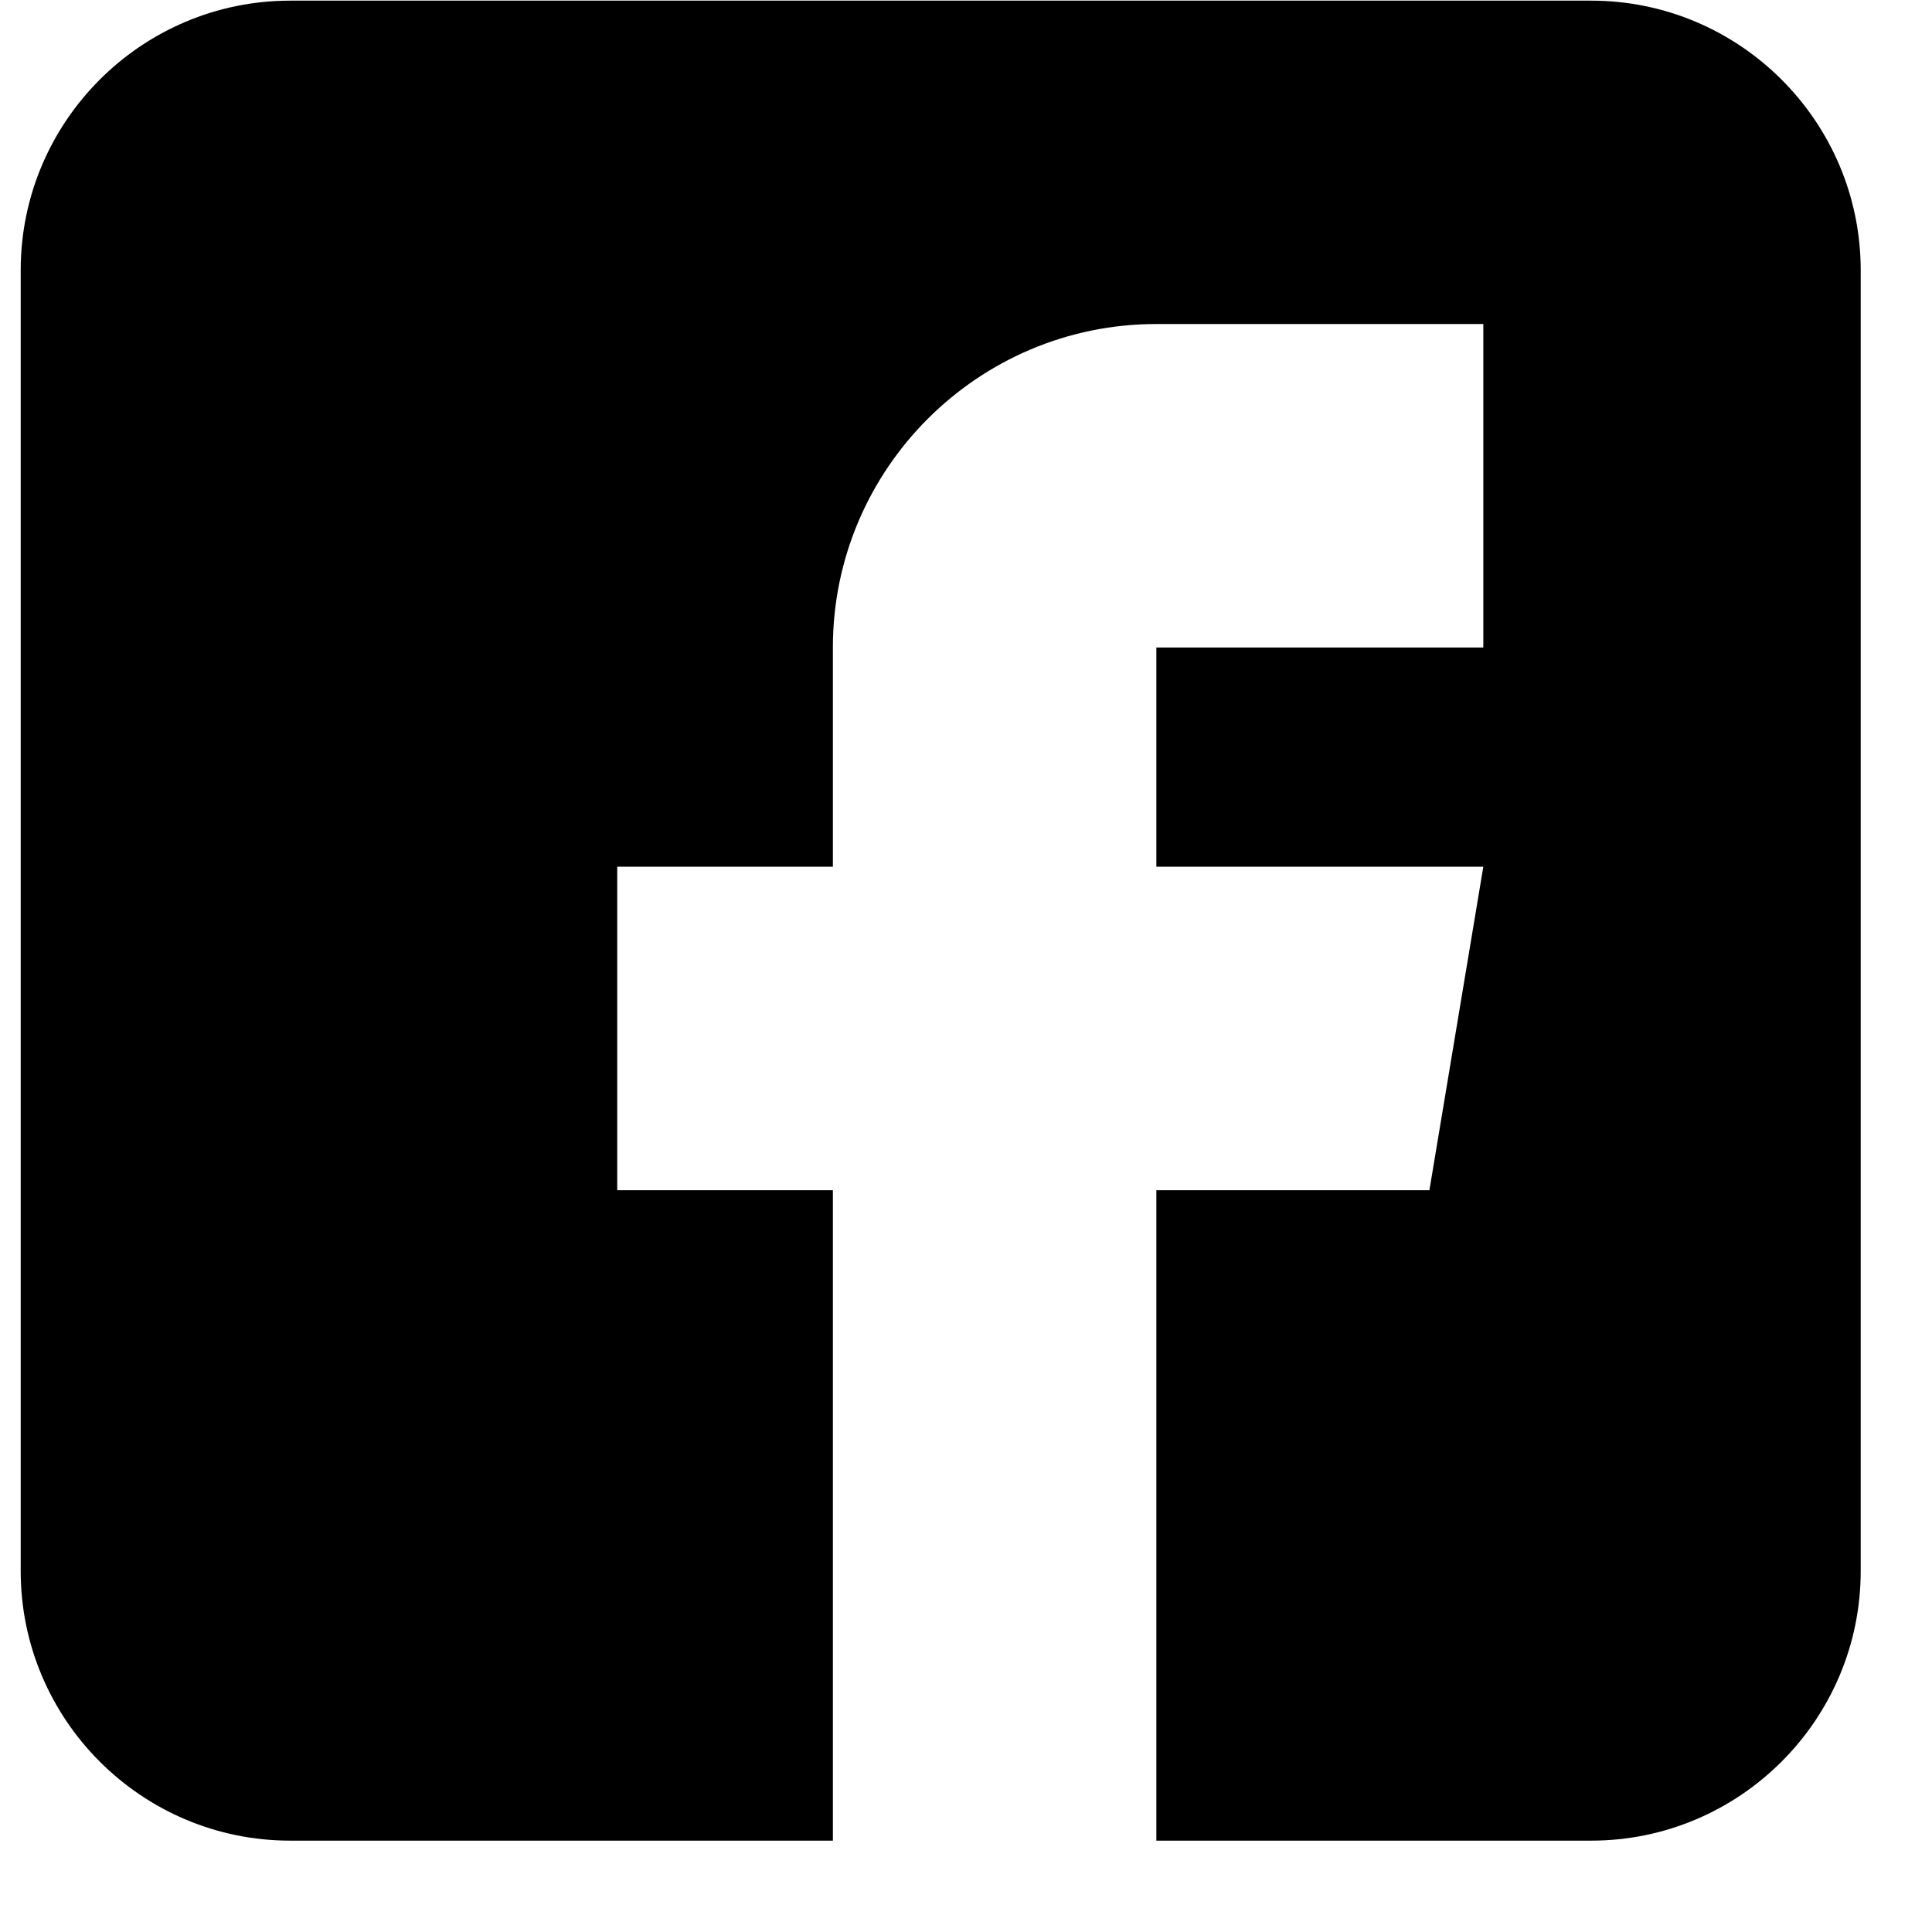
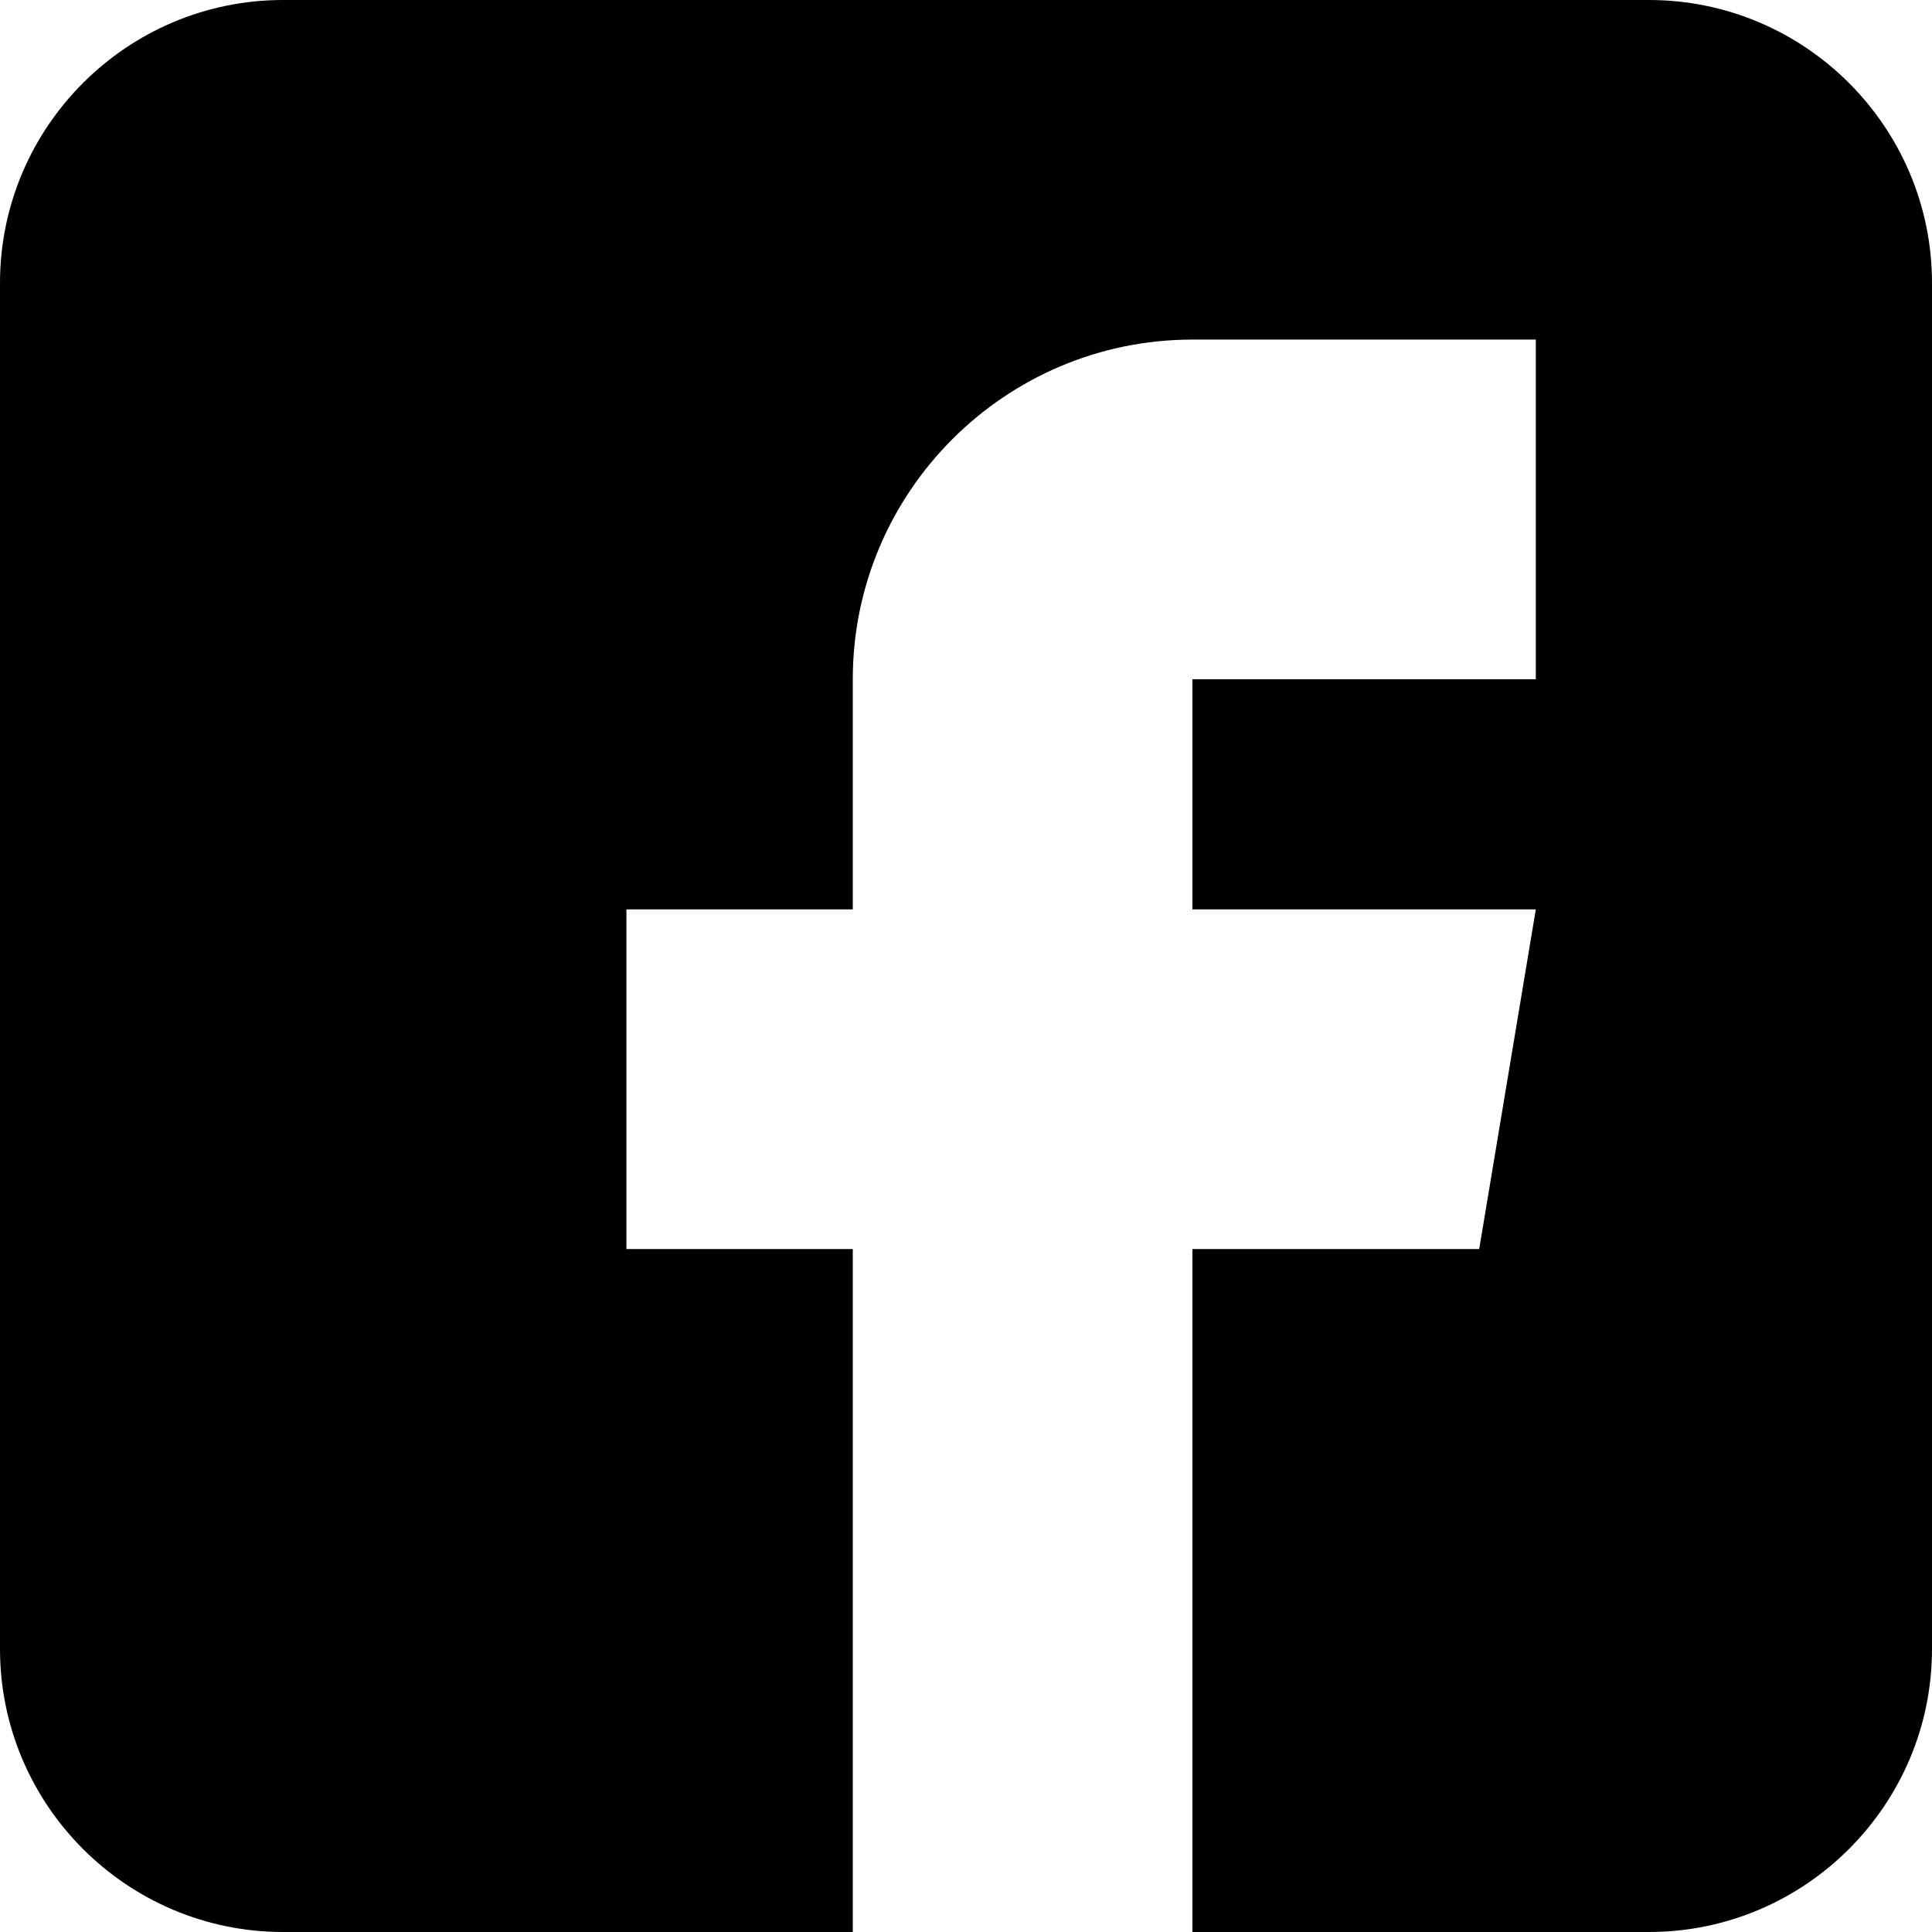
- <svg xmlns="http://www.w3.org/2000/svg" width="21" height="21" viewBox="0 0 21 21" fill="none">
-   <path d="M17.295 0.007L3.155 0.007C1.539 0.007 0.225 1.321 0.225 2.937L0.225 17.077C0.225 18.692 1.539 20.007 3.155 20.007L9.053 20.007L9.053 12.937L6.709 12.937L6.709 9.421L9.053 9.421L9.053 7.038C9.053 5.099 10.63 3.522 12.569 3.522L16.123 3.522L16.123 7.038L12.569 7.038L12.569 9.421L16.123 9.421L15.537 12.937L12.569 12.937L12.569 20.007L17.295 20.007C18.91 20.007 20.225 18.692 20.225 17.077L20.225 2.937C20.225 1.321 18.91 0.007 17.295 0.007Z" fill="black" />
+ <svg xmlns="http://www.w3.org/2000/svg" width="30" height="30" viewBox="0 0 30 30" fill="none">
+   <path d="M25.605 0L4.395 0C1.972 0 0 1.972 0 4.395L0 25.605C0 28.028 1.972 30 4.395 30L13.242 30L13.242 19.395L9.727 19.395L9.727 14.121H13.242V10.547C13.242 7.639 15.608 5.273 18.516 5.273L23.848 5.273V10.547H18.516L18.516 14.121H23.848L22.969 19.395H18.516V30H25.605C28.028 30 30 28.028 30 25.605L30 4.395C30 1.972 28.028 0 25.605 0Z" fill="black" />
</svg>
